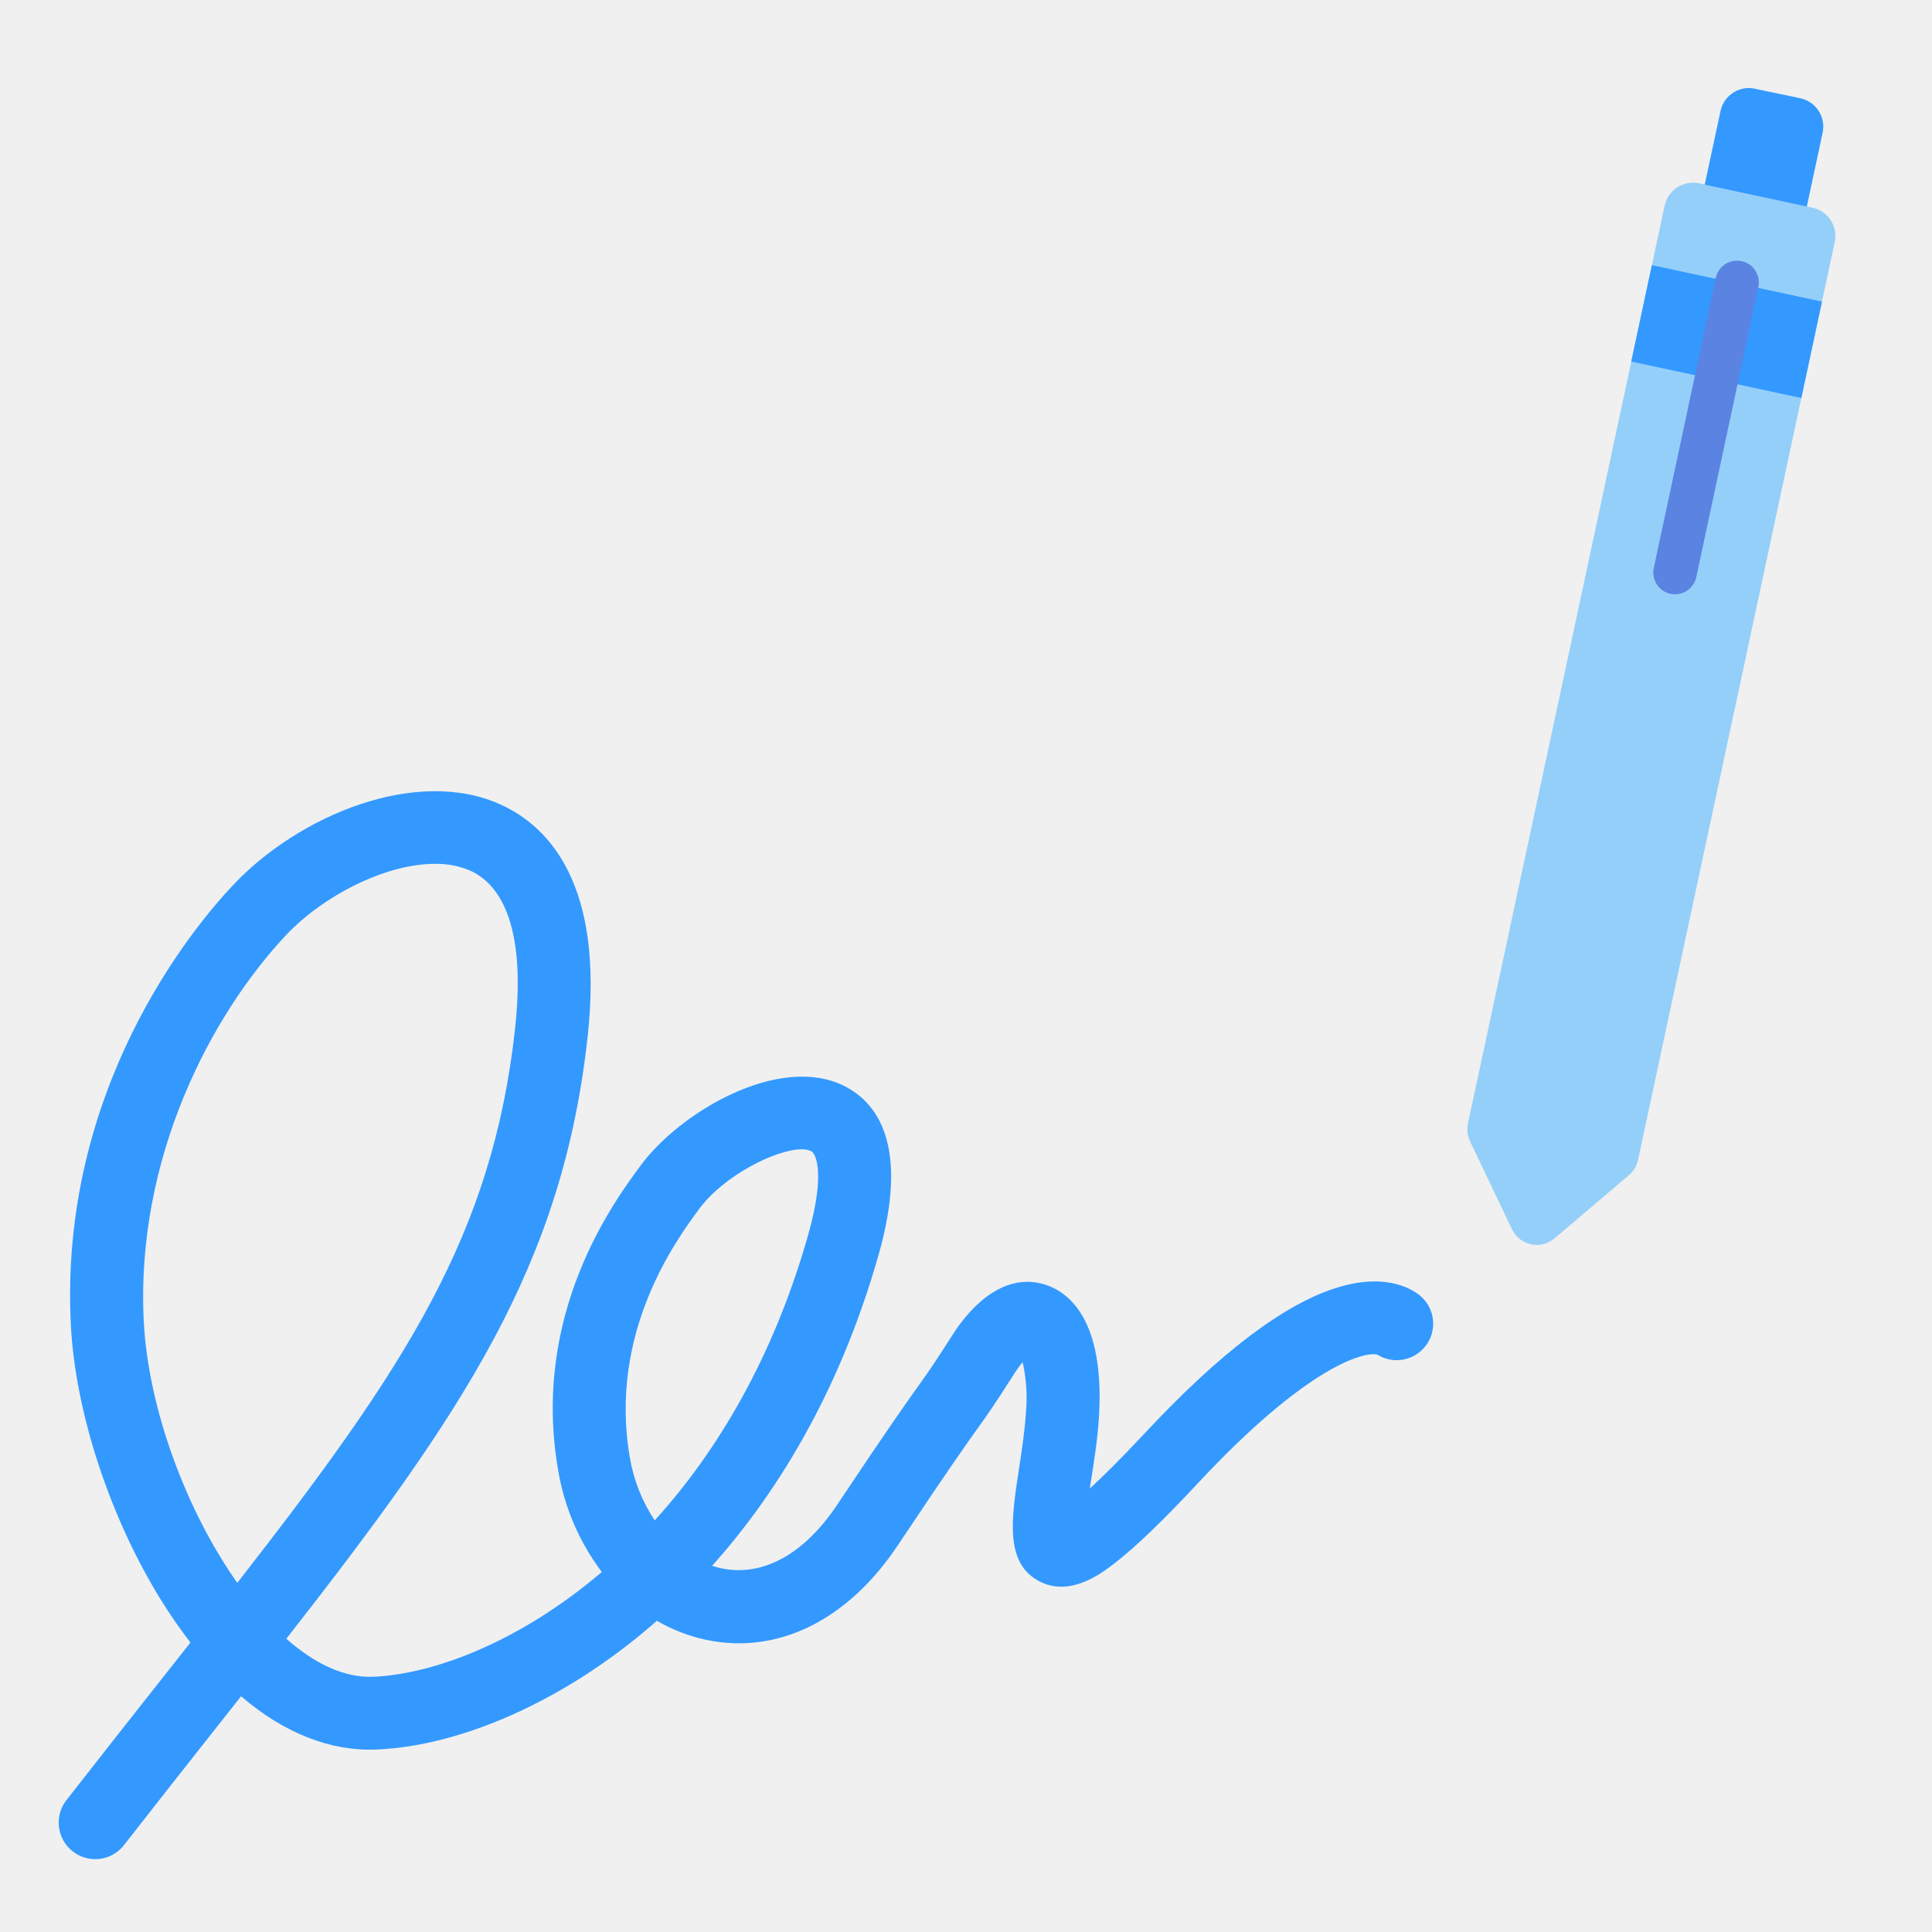
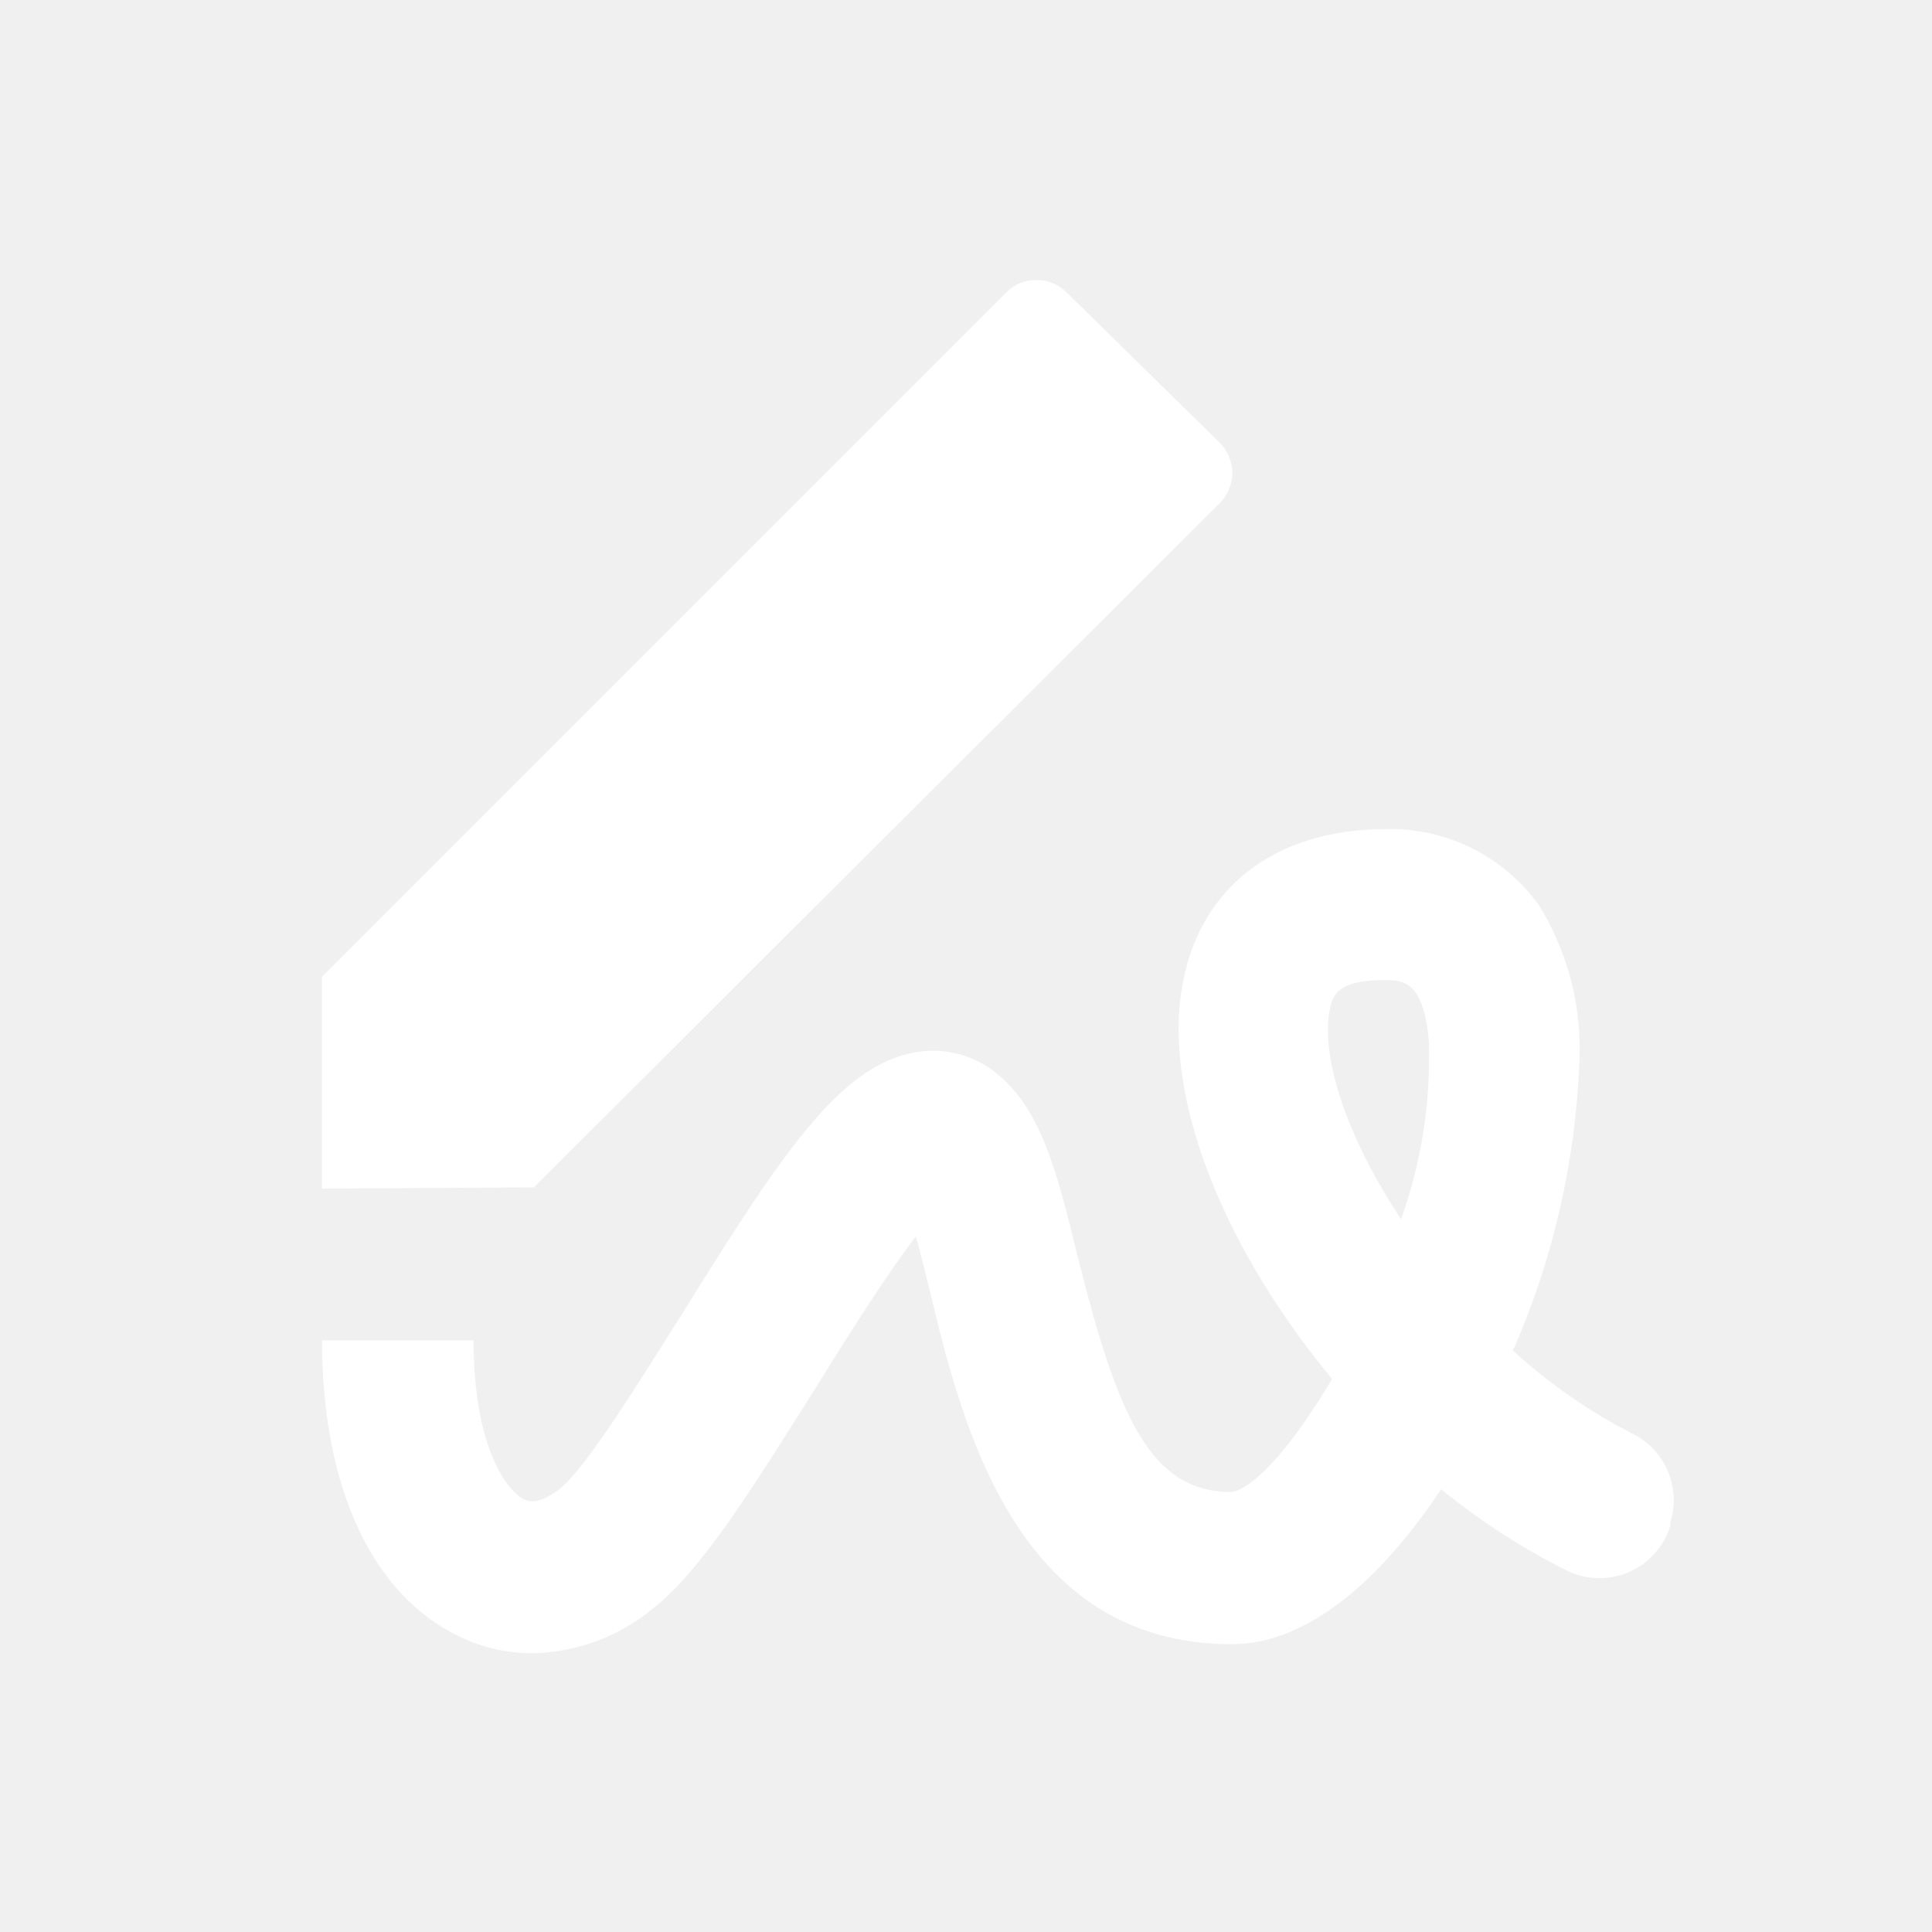
- <svg xmlns="http://www.w3.org/2000/svg" width="500" height="500" viewBox="0 0 500 500">
-   <path d="M24.63,481.15a9.46,9.46,0,0,1-7.45-15.26c8.7-11.15,16.77-21.38,24.58-31.27l7.53-9.53A128.11,128.11,0,0,1,41.62,414c-13.18-21.29-22.09-48.45-23.27-70.87-3.21-61,31.26-102.69,41.9-114,17-18.12,47.66-30.87,69.45-20.85,12.56,5.78,26.63,20.85,22.4,59.83-6.45,59.29-32.11,97.3-78,156,7.28,6.42,15,10.16,22.56,9.83,15.6-.68,37.84-9,59.09-27.11a60.17,60.17,0,0,1-11.31-26.39c-7-40.41,14.36-69.35,21.39-78.86,10.26-13.88,35.81-28.81,52.49-20.61,8.6,4.22,17.15,15.24,9.06,43.76-10.44,36.81-27.28,62.82-43.08,80.51a23,23,0,0,0,2.34.63c10.78,2.27,21.47-3.6,30.09-16.54,13.62-20.42,18.11-26.7,21.08-30.85,2.42-3.39,3.76-5.26,8.73-13.06,3.28-5.17,12.21-16.77,24.07-12.92,5.83,1.9,15.38,8.88,13.79,34.32-.34,5.42-1.2,11.08-2,16.07-.11.73-.23,1.53-.36,2.35,3.41-3.13,8.05-7.72,14.32-14.43,19.43-20.82,36.19-33.48,49.82-37.62,13.09-4,19.86.8,21.62,2.37a9.45,9.45,0,0,1-11.38,15c-3.8-.81-18.66,3.57-46.25,33.13-9.17,9.83-16.22,16.62-21.55,20.75-3.39,2.63-11.34,8.79-19.24,5-9.43-4.57-7.69-16.06-5.66-29.36.74-4.83,1.5-9.83,1.78-14.41a42.4,42.4,0,0,0-.84-13.14,26.64,26.64,0,0,0-2.22,3.06c-5.25,8.23-6.69,10.25-9.31,13.91-2.9,4.05-7.28,10.18-20.72,30.34-13,19.52-31.14,28.46-49.71,24.54A43.19,43.19,0,0,1,170,419.45l-1.51,1.32c-22.19,19.09-48.74,31.06-71,32-12,.52-24-4.26-35.1-13.78l-5.77,7.31c-7.79,9.87-15.85,20.07-24.51,31.18A9.41,9.41,0,0,1,24.63,481.15Zm87.91-257.59c-12.88,0-29,8.35-38.52,18.46-19.26,20.5-39,57.57-36.81,100.09,1.19,22.47,11,48.83,24.2,67.53C105,353.76,127.5,319.53,133.32,266c3-27.81-4.6-37.44-11.52-40.63A22.1,22.1,0,0,0,112.54,223.56Zm94.92,73.88c-6.74,0-20.22,6.92-26.46,15.36-5.84,7.9-23.61,31.95-18,64.4a42,42,0,0,0,6.44,16.28c16.19-17.84,30.7-42.11,39.72-73.92,4.48-15.78,2-21.05.79-21.64A5.69,5.69,0,0,0,207.46,297.44Zm59.4,53.06Zm88.4-.83h0Z" fill="#39f" />
-   <path d="M469.07,53.74l-25.68-5.51h0l-3.67-.78a7.5,7.5,0,0,0-8.91,5.76L406,169.14,379.9,290.78a5.58,5.58,0,0,0-.15,1.15,7,7,0,0,0,.68,3.39l10.87,22.82a7.1,7.1,0,0,0,11,2.36l19.27-16.37a7.06,7.06,0,0,0,2.35-3.92L450,178.57h0L474.83,62.64A7.49,7.49,0,0,0,469.07,53.74Z" fill="#94cff9" />
-   <path d="M465.92,25.43l-9.53-2h0l-2.21-.47a7.06,7.06,0,0,0-1.51-.17,7.5,7.5,0,0,0-7.2,5.19c-.08.24-.14.49-.2.74l-4.09,19.08,26.42,5.66,4.09-19.08A7.5,7.5,0,0,0,465.92,25.43Z" fill="#39f" />
-   <polygon points="471.53 78.05 438.32 70.94 427.5 68.62 422.16 93.56 466.18 103 466.18 103 466.19 103 471.53 78.05" fill="#39f" />
-   <path d="M432.3,153.68A5.63,5.63,0,0,1,428,147l16-74.84a5.63,5.63,0,1,1,11,2.35l-16,74.84a5.63,5.63,0,0,1-5.49,4.45A6,6,0,0,1,432.3,153.68Z" fill="#5b83e2" />
+ <svg xmlns="http://www.w3.org/2000/svg" viewBox="0 0 96 96">
+   <rect width="96" height="96" fill="none" />
+   <g>
+     <path d="M16,59.06V48.53l34-34a2.12,2.12,0,0,1,3,0L60.61,22a2.12,2.12,0,0,1,0,3l-34.08,34Z" fill="#fff" />
+     <path d="M22.81,81.31C18.48,79.24,16,73.87,16,66.6h7.53c0,5.3,1.66,7.5,2.54,7.92.44.21,1,0,1.7-.5,1.39-1.11,4-5.38,6.17-8.81,4.83-7.77,7.74-12.2,11.43-12.9a5,5,0,0,1,4,.91c2.35,1.77,3.15,5,4.16,9.14,2,8,3.6,11.77,7.66,11.78,1.2-.2,3.12-2.45,5-5.62-.51-.61-1-1.25-1.48-1.89-4.51-6.1-6.76-12.62-6-17.43.77-5,4.56-8,10.13-8A9.06,9.06,0,0,1,76.48,45a13.53,13.53,0,0,1,2,7.76,39.43,39.43,0,0,1-3.3,14.35,27.1,27.1,0,0,0,5.86,4.09A3.69,3.69,0,0,1,83,75.64l0,.16A3.68,3.68,0,0,1,77.77,78a34.2,34.2,0,0,1-6.16-4c-3,4.51-6.64,7.7-10.4,7.7-10.75,0-13.43-11-15-17.52-.21-.86-.45-1.85-.7-2.74-1.62,2.11-3.71,5.48-5.14,7.78C37.41,73.91,34.88,78,32.48,79.9a9.7,9.7,0,0,1-6,2.25A8.32,8.32,0,0,1,22.81,81.31Zm43.24-31c-.38,2.51,1,6.4,3.57,10.27A23.91,23.91,0,0,0,71,51.77c-.25-3.07-1.33-3.07-2.21-3.07C66.3,48.7,66.17,49.57,66.05,50.34Z" fill="#fff" />
+   </g>
</svg>
